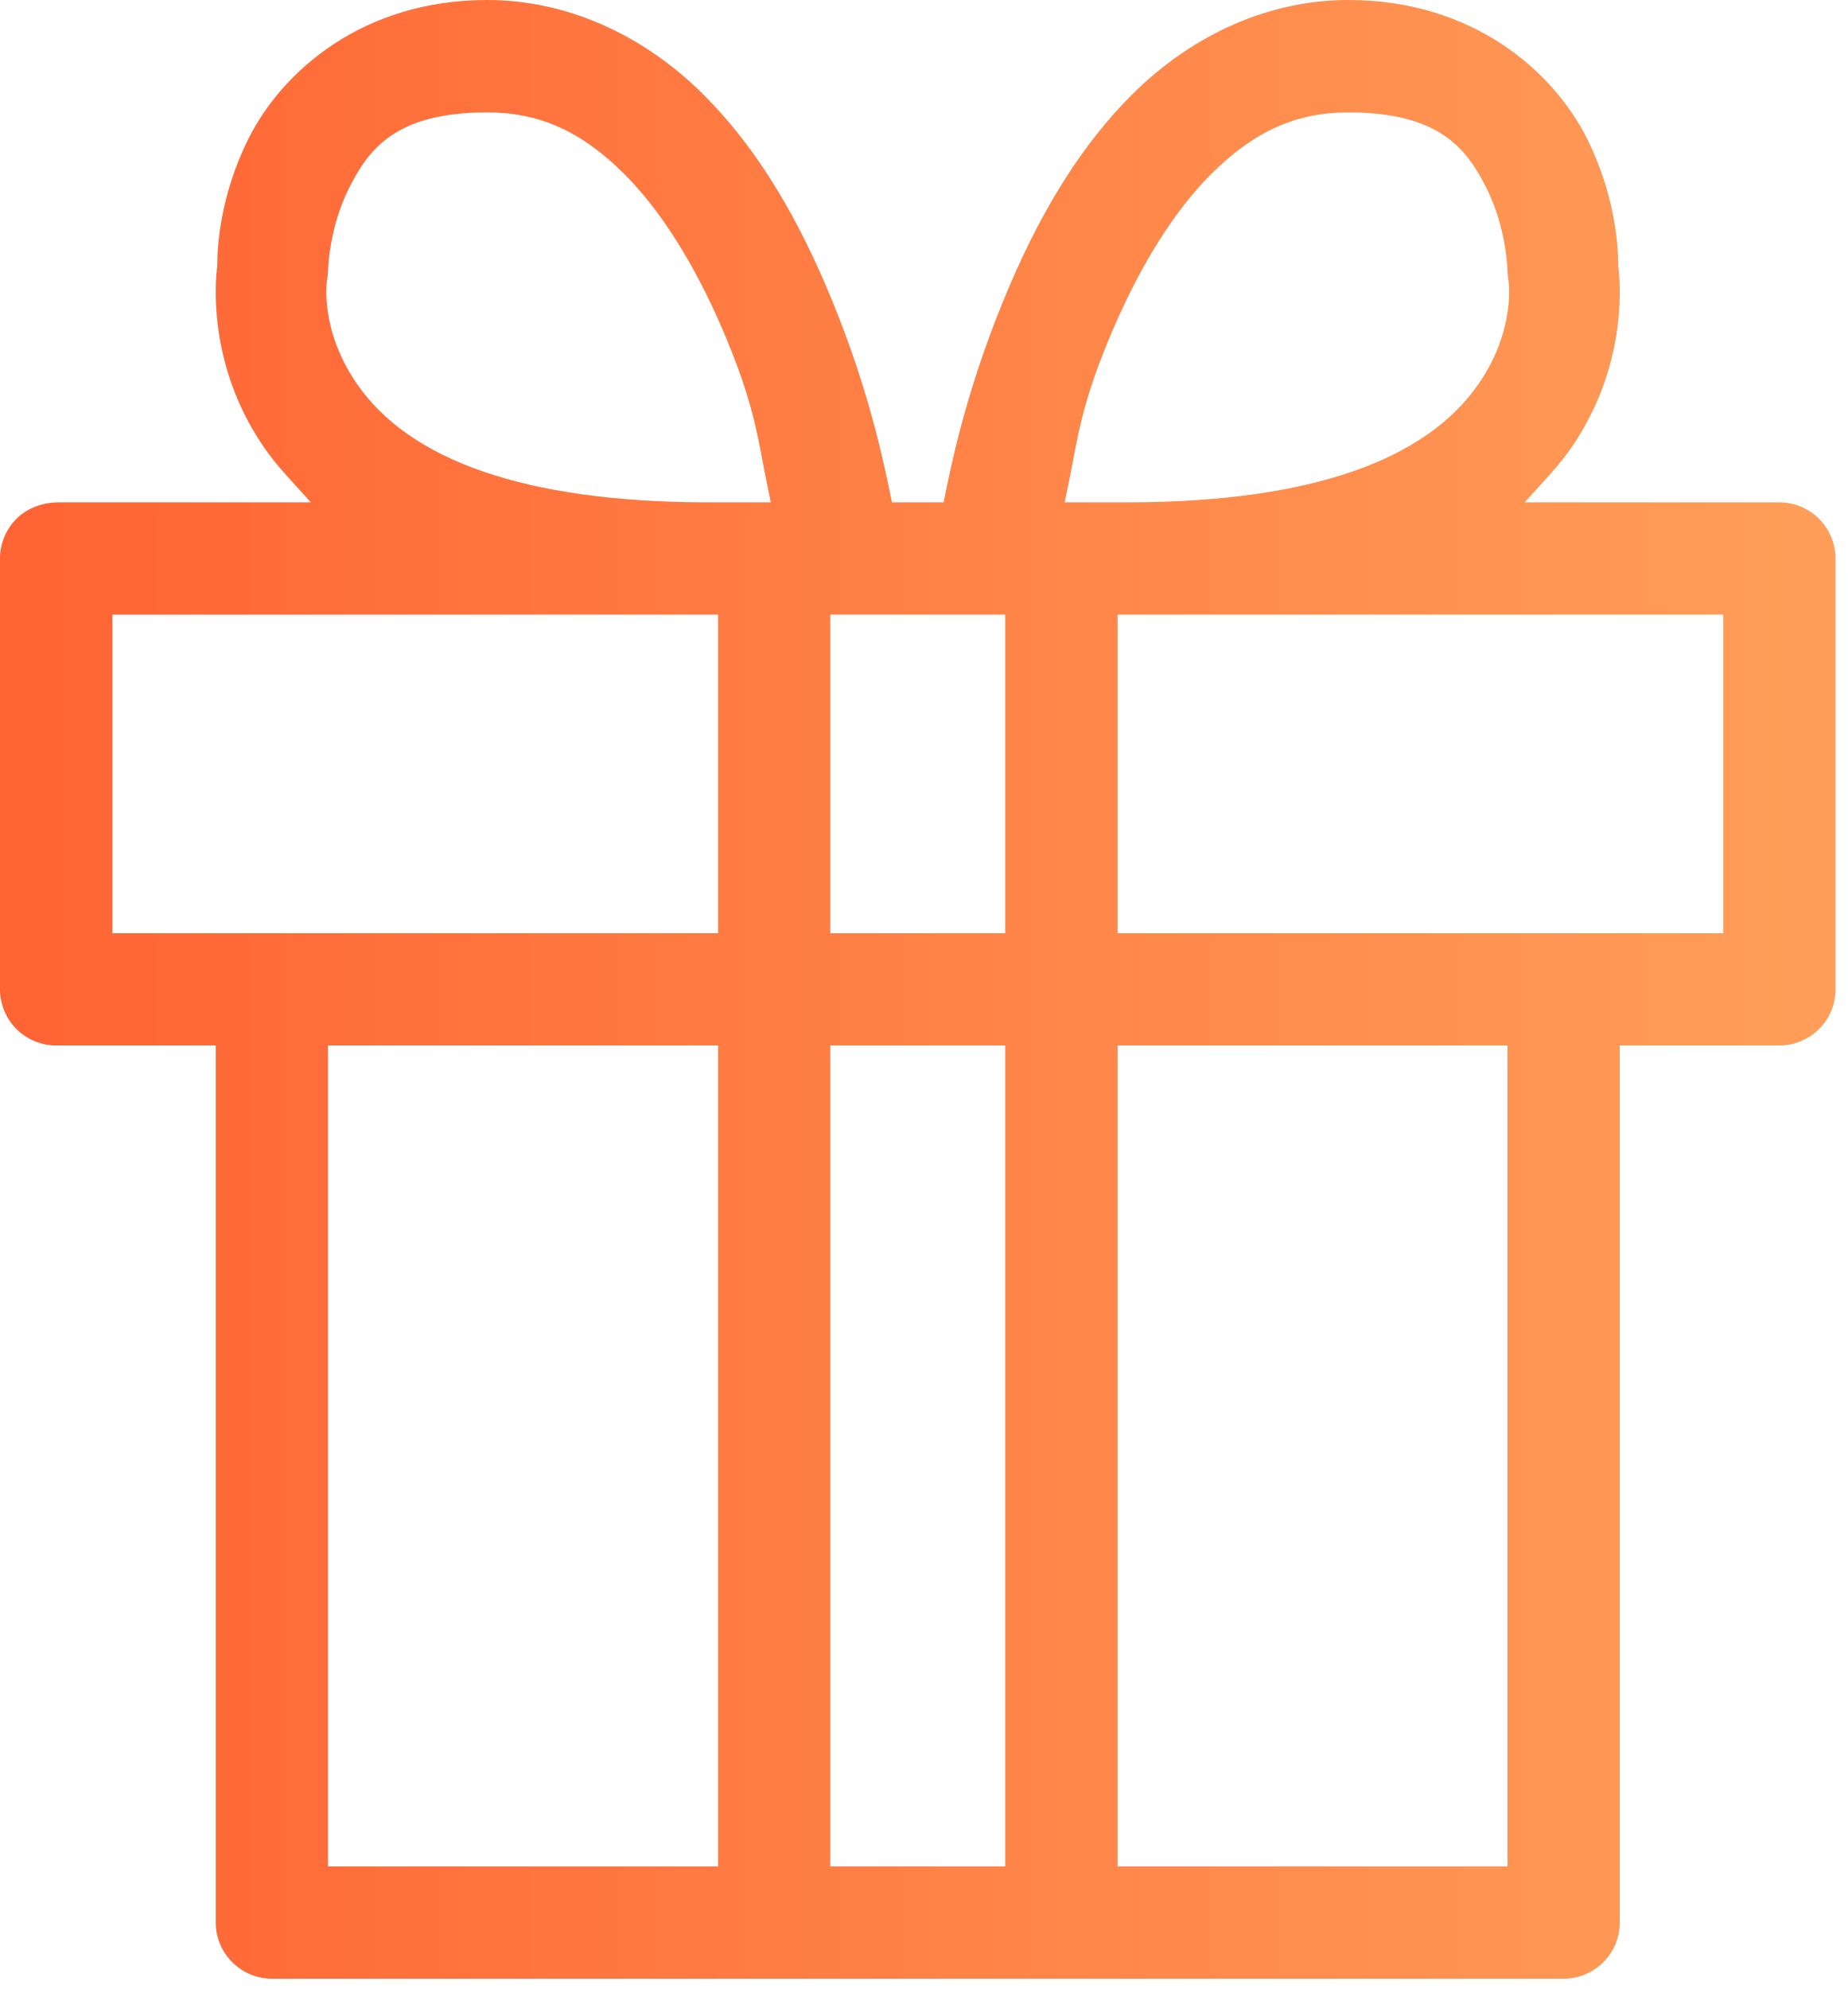
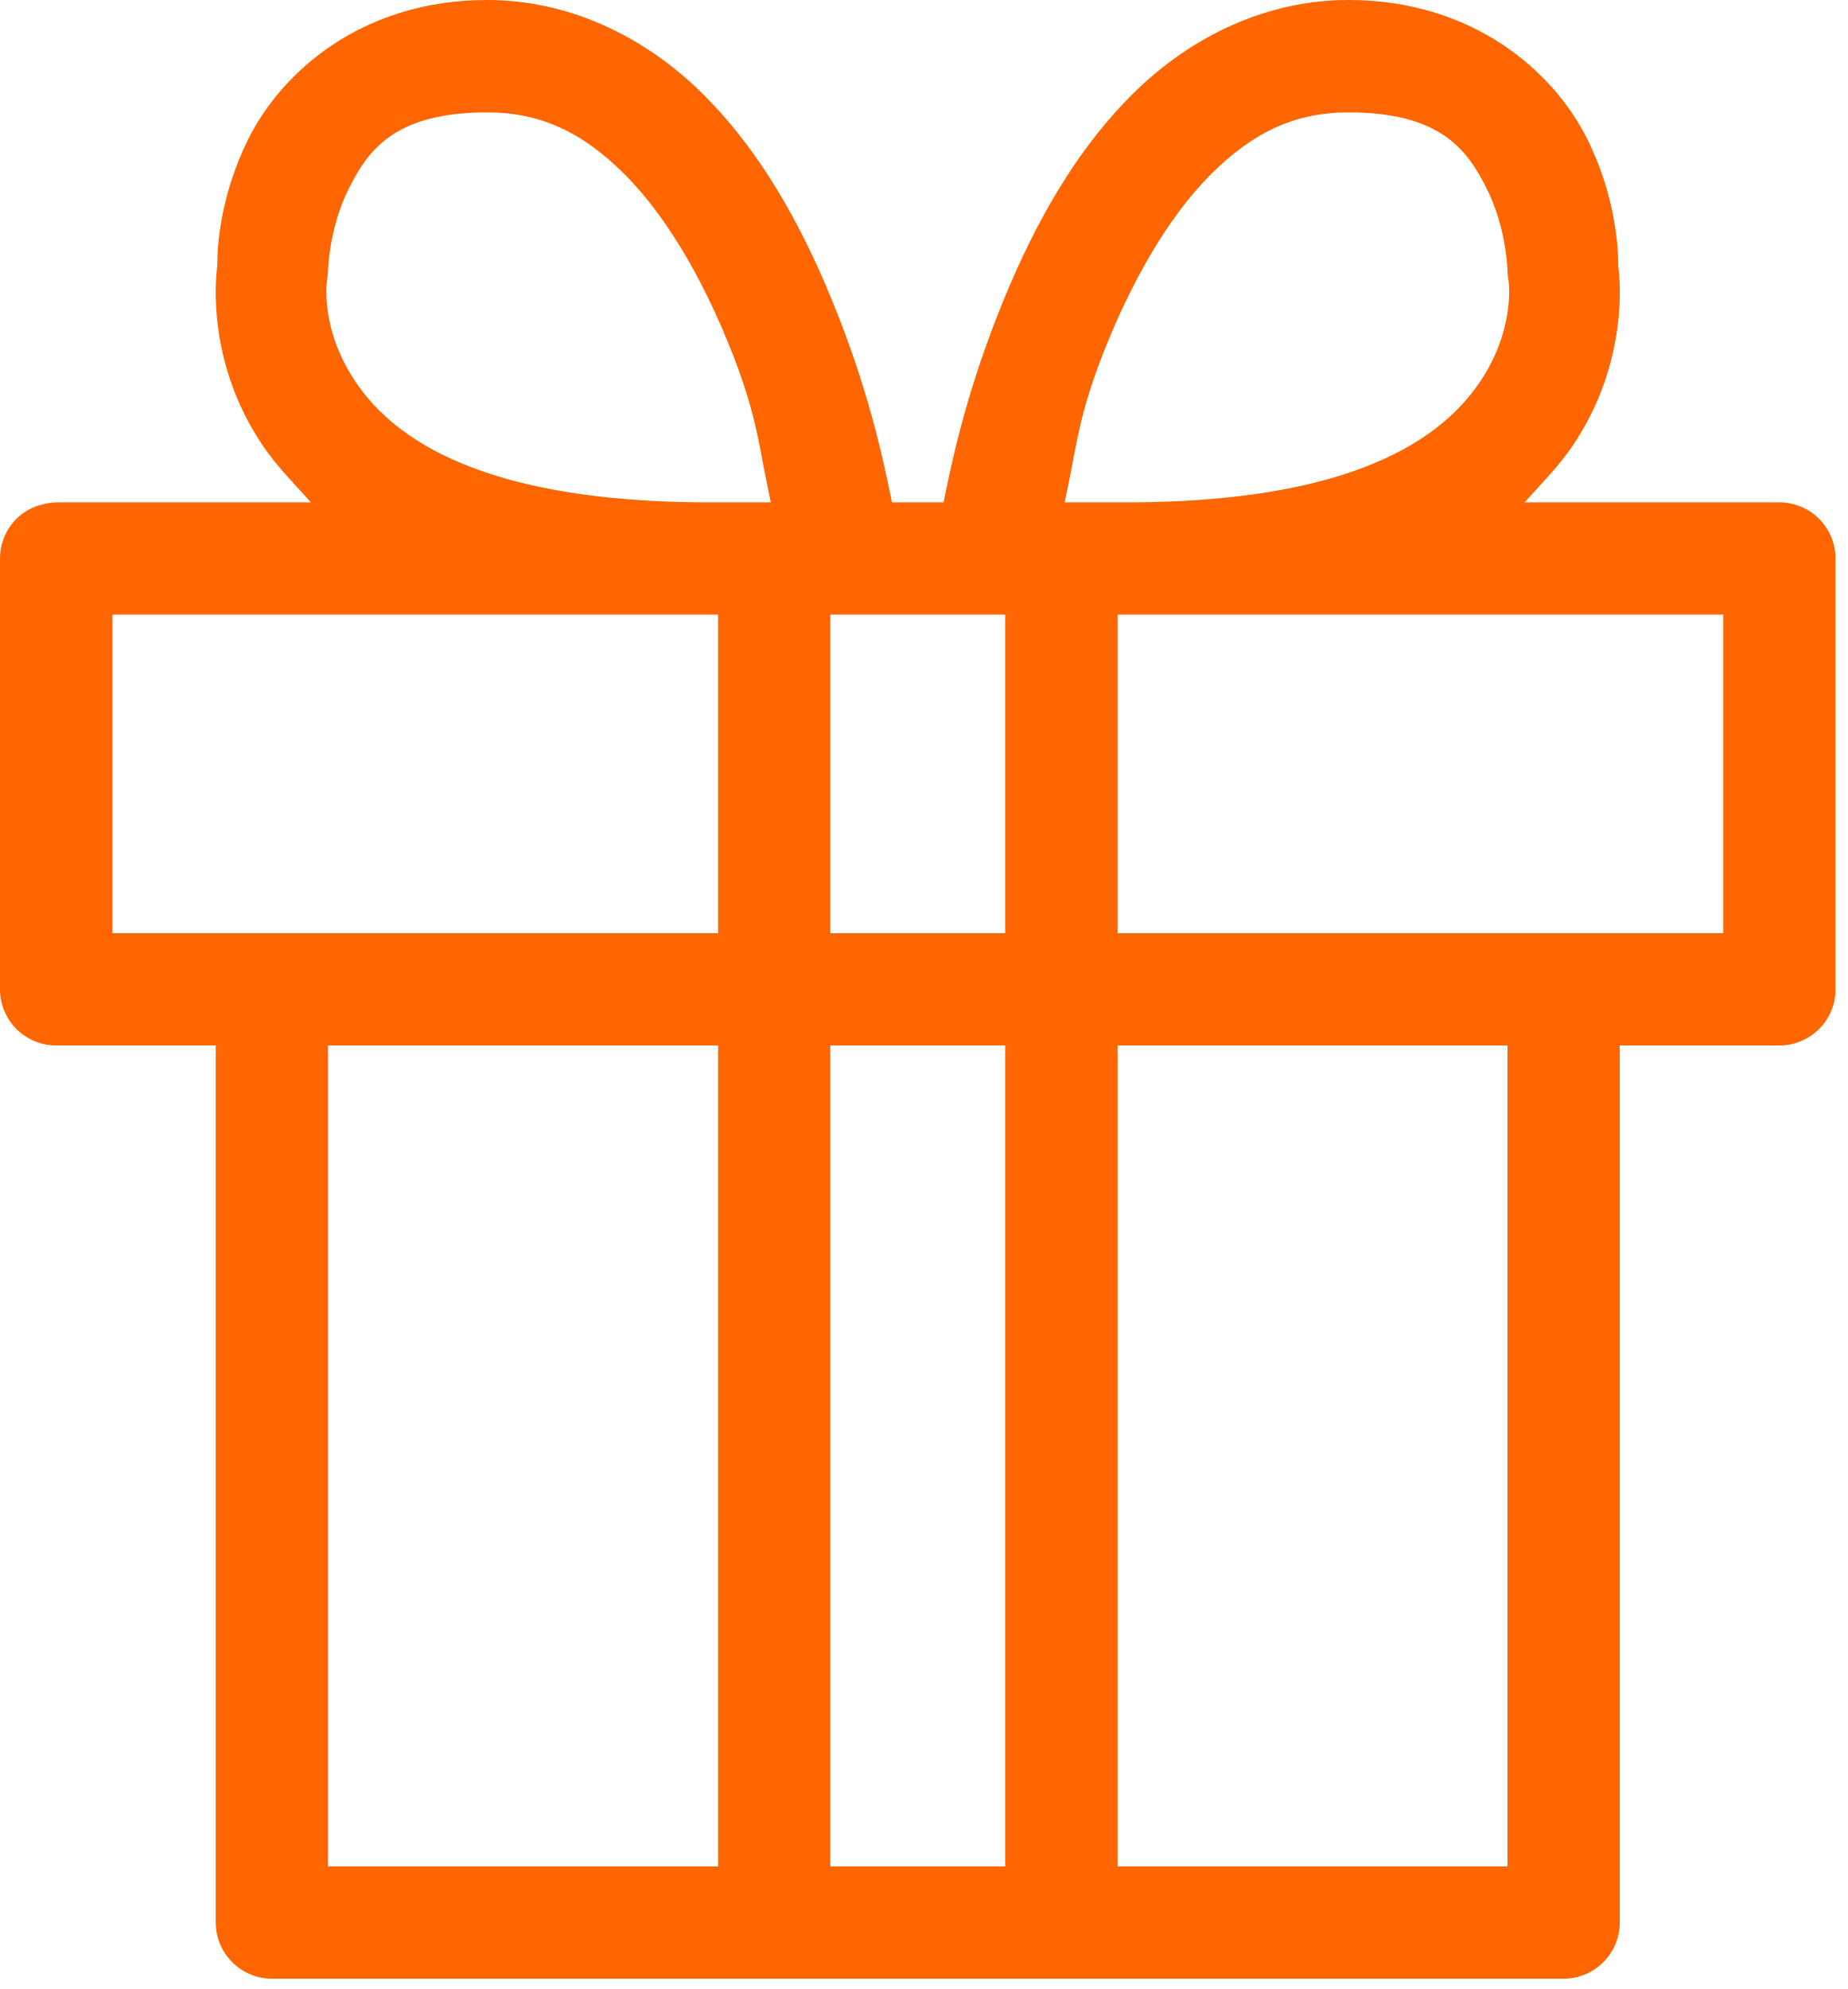
<svg xmlns="http://www.w3.org/2000/svg" width="118px" height="127px" viewBox="0 0 118 127" version="1.1">
  <defs>
    <linearGradient x1="100%" y1="50%" x2="0%" y2="50%" id="linearGradient-1">
-       <stop stop-color="#FF9F59" offset="0%" />
-       <stop stop-color="#FF6333" offset="100%" />
+       <stop stop-color="#ff6600" offset="0%" />
+       <stop stop-color="#ff6600" offset="100%" />
    </linearGradient>
  </defs>
  <g id="Page-1" stroke="none" stroke-width="1" fill="none" fill-rule="evenodd">
    <g id="4" transform="translate(-21, -17)" fill="url(#linearGradient-1)">
      <path d="M92.365,76.587 L131.043,76.587 L131.043,56.243 L92.365,56.243 L92.365,76.587 Z M92.366,136.175 L117.266,136.175 L117.266,83.754 L92.366,83.754 L92.366,136.175 Z M88.986,49.076 L89.234,47.874 C89.333,47.398 89.419,46.943 89.504,46.491 C89.933,44.226 90.337,42.085 92.07,38.041 C93.321,35.122 95.423,31.031 98.334,28.121 C101.063,25.393 103.765,24.176 107.098,24.176 C113.01,24.176 114.709,26.585 115.942,29.053 C117.202,31.571 117.264,34.213 117.266,34.324 C117.271,34.487 117.29,34.662 117.321,34.835 C117.345,34.985 117.793,38.01 115.473,41.431 C112.08,46.434 104.644,49.006 93.372,49.076 L90.214,49.076 L88.986,49.076 Z M74.022,76.587 L85.189,76.587 L85.189,56.243 L74.022,56.243 L74.022,76.587 Z M74.022,136.175 L85.189,136.175 L85.189,83.754 L74.022,83.754 L74.022,136.175 Z M65.855,49.076 C54.569,49.006 47.13,46.434 43.738,41.431 C41.418,38.01 41.866,34.985 41.886,34.858 C41.921,34.663 41.94,34.488 41.946,34.311 C41.947,34.214 42.009,31.571 43.268,29.053 C44.502,26.585 46.201,24.176 52.112,24.176 C55.445,24.176 58.148,25.393 60.876,28.121 C63.788,31.032 65.89,35.122 67.141,38.041 C68.874,42.084 69.278,44.224 69.706,46.49 C69.792,46.941 69.877,47.397 69.976,47.874 L70.224,49.076 L65.855,49.076 Z M28.177,76.587 L66.855,76.587 L66.855,56.243 L28.177,56.243 L28.177,76.587 Z M41.946,136.175 L66.855,136.175 L66.855,83.754 L41.946,83.754 L41.946,136.175 Z M138.211,52.678 C138.214,51.726 137.832,50.797 137.161,50.126 C136.493,49.458 135.57,49.076 134.627,49.076 L134.613,49.076 L118.361,49.076 L119.876,47.404 C120.491,46.726 120.998,46.089 121.427,45.456 C125.048,40.116 124.428,34.679 124.345,34.076 L124.335,33.931 C124.339,32.952 124.208,29.581 122.345,25.856 C120.205,21.574 115.075,17 107.098,17 C102.088,17 97.173,19.156 93.258,23.071 C90.23,26.1 87.688,30.071 85.484,35.211 C83.101,40.774 82.022,45.332 81.418,48.278 L81.254,49.076 L77.958,49.076 L77.793,48.278 C77.189,45.33 76.108,40.77 73.727,35.211 C71.523,30.071 68.981,26.1 65.953,23.071 C62.038,19.156 57.122,17 52.112,17 C44.136,17 39.006,21.574 36.866,25.856 C35,29.587 34.872,32.955 34.876,33.899 L34.867,34.067 C34.783,34.679 34.163,40.117 37.784,45.455 C38.212,46.089 38.72,46.727 39.335,47.404 L40.852,49.076 L24.61,49.076 C23.679,49.107 22.724,49.452 22.052,50.124 C21.379,50.795 20.996,51.724 21,52.674 L21,80.153 C20.996,81.107 21.38,82.036 22.052,82.707 C22.719,83.373 23.64,83.754 24.582,83.754 L24.604,83.754 L33.778,83.754 L34.778,83.754 L34.778,139.777 C34.786,141.734 36.387,143.334 38.348,143.342 L120.867,143.342 C122.824,143.334 124.425,141.734 124.433,139.773 L124.433,83.754 L134.609,83.754 L134.623,83.754 C135.57,83.754 136.493,83.372 137.162,82.705 C137.841,82.025 138.214,81.119 138.211,80.156 L138.211,52.678 Z" />
    </g>
  </g>
</svg>
